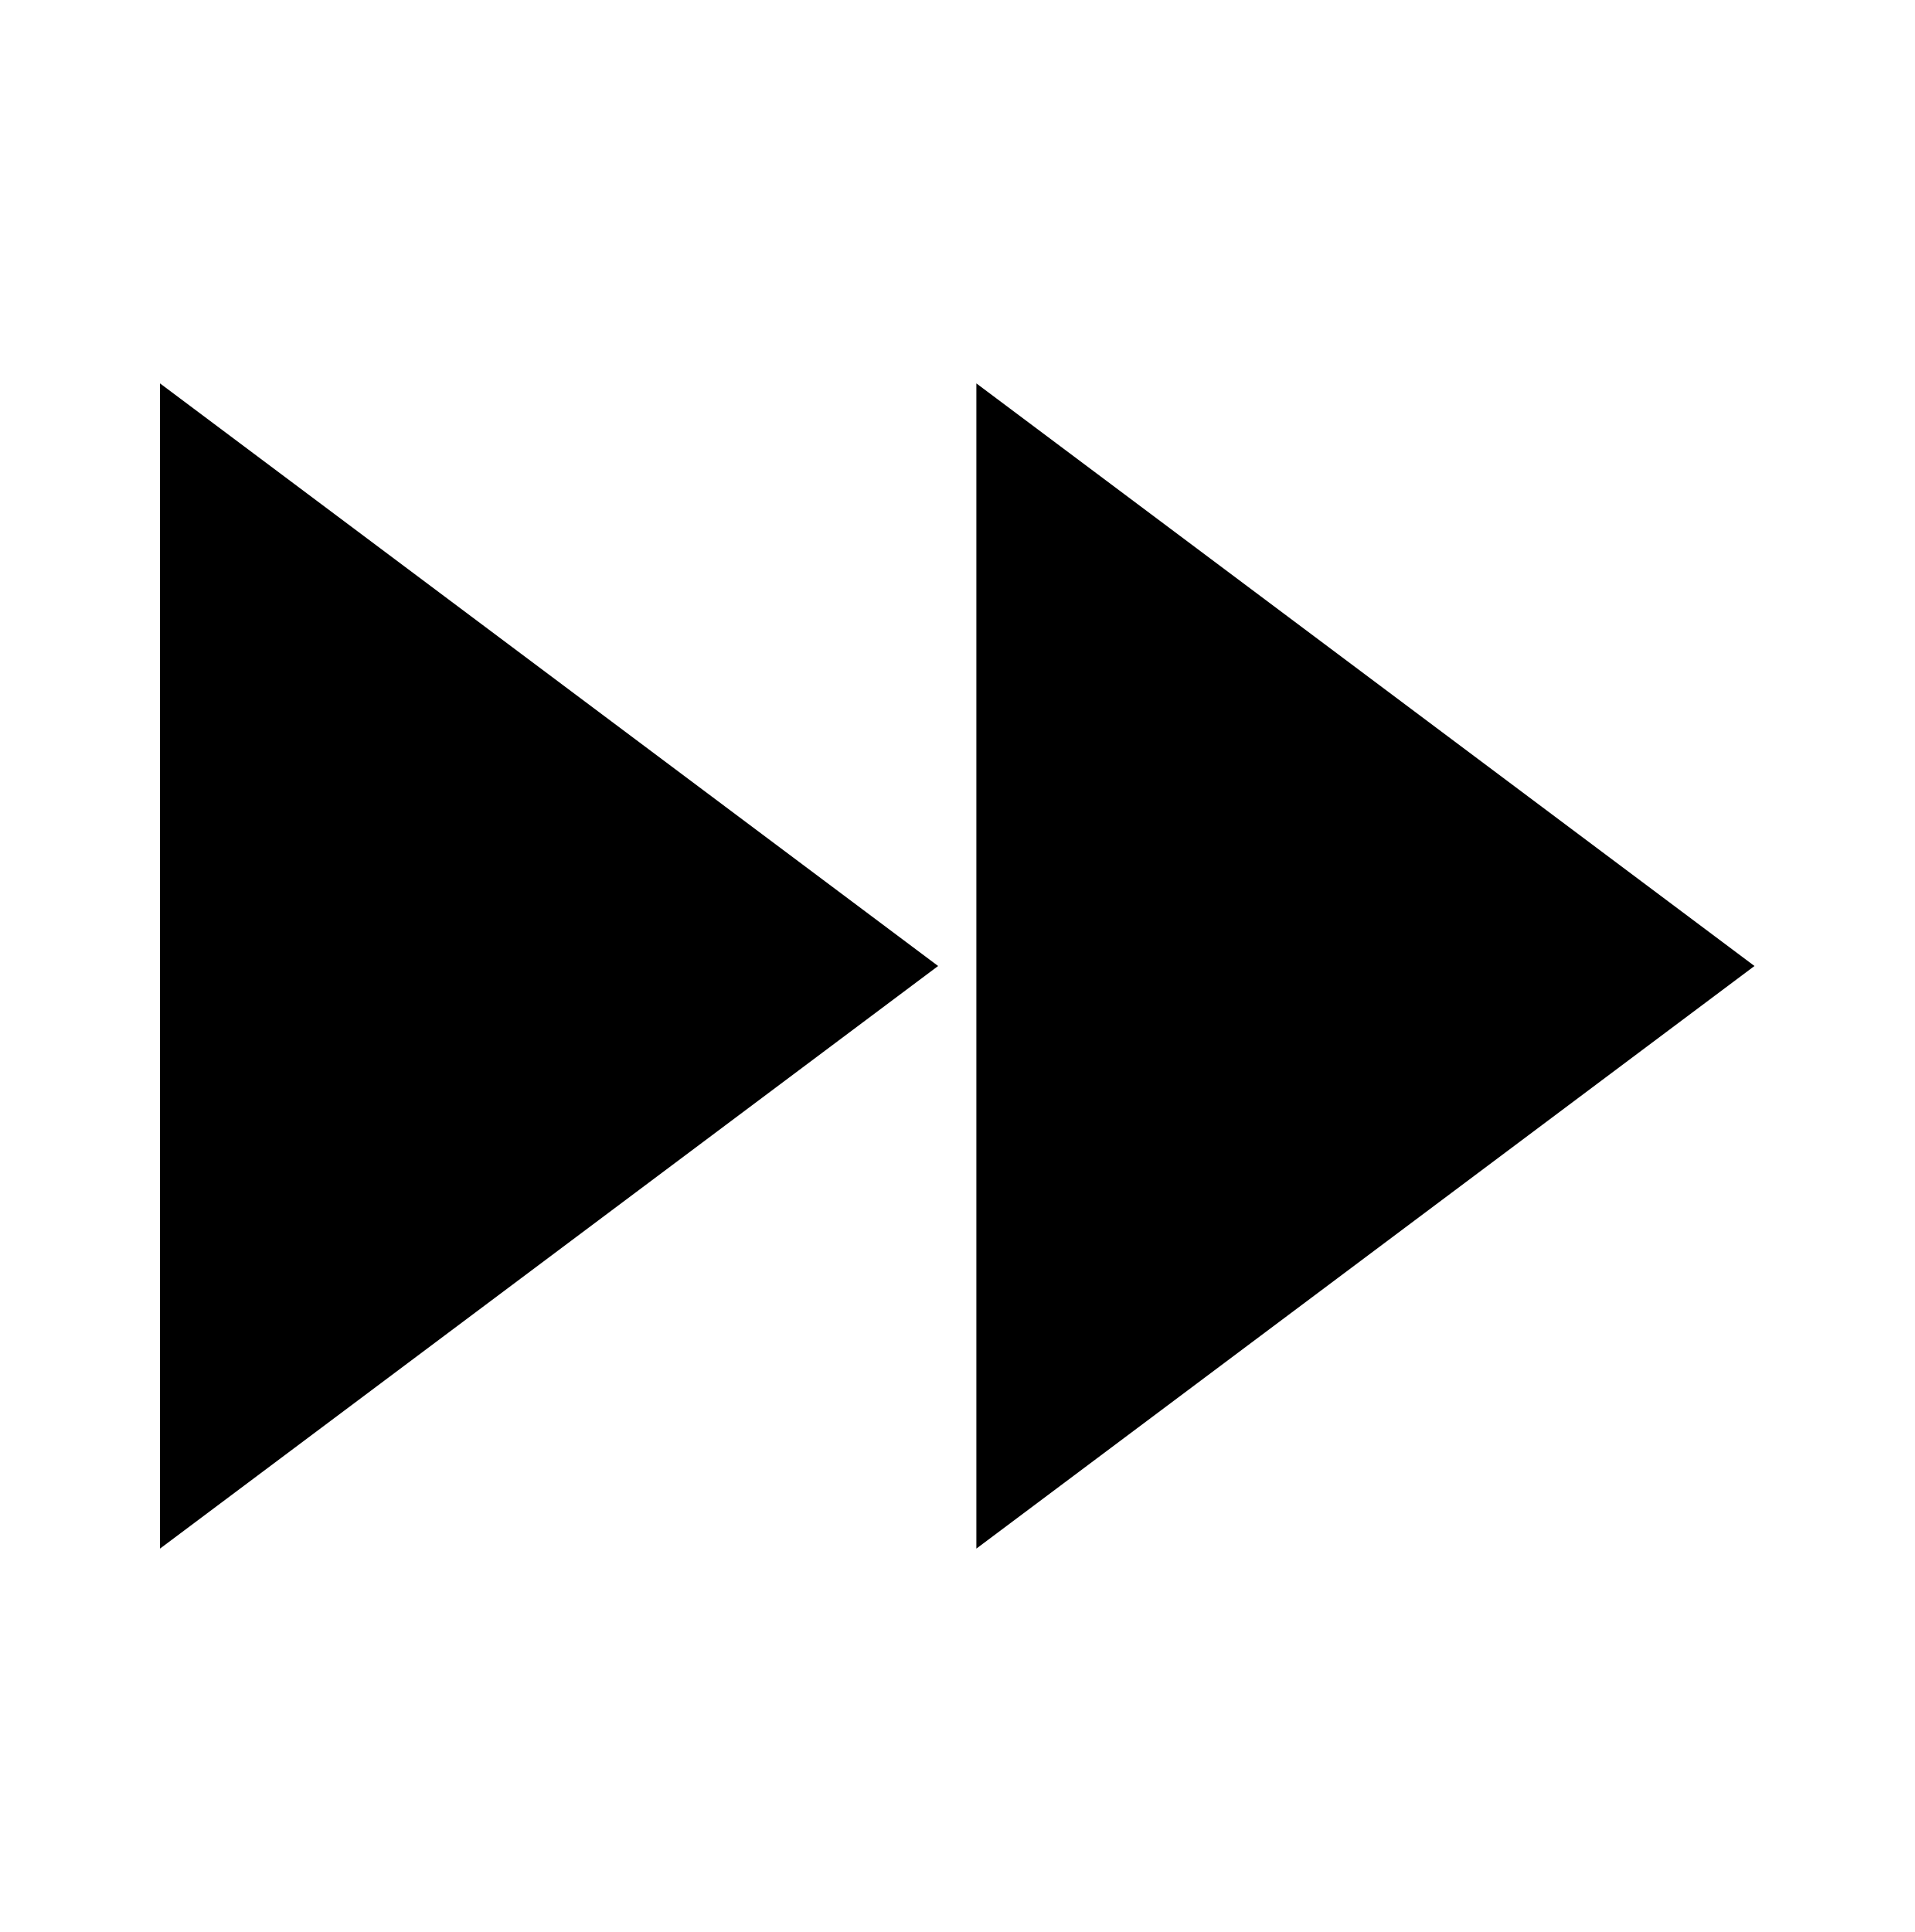
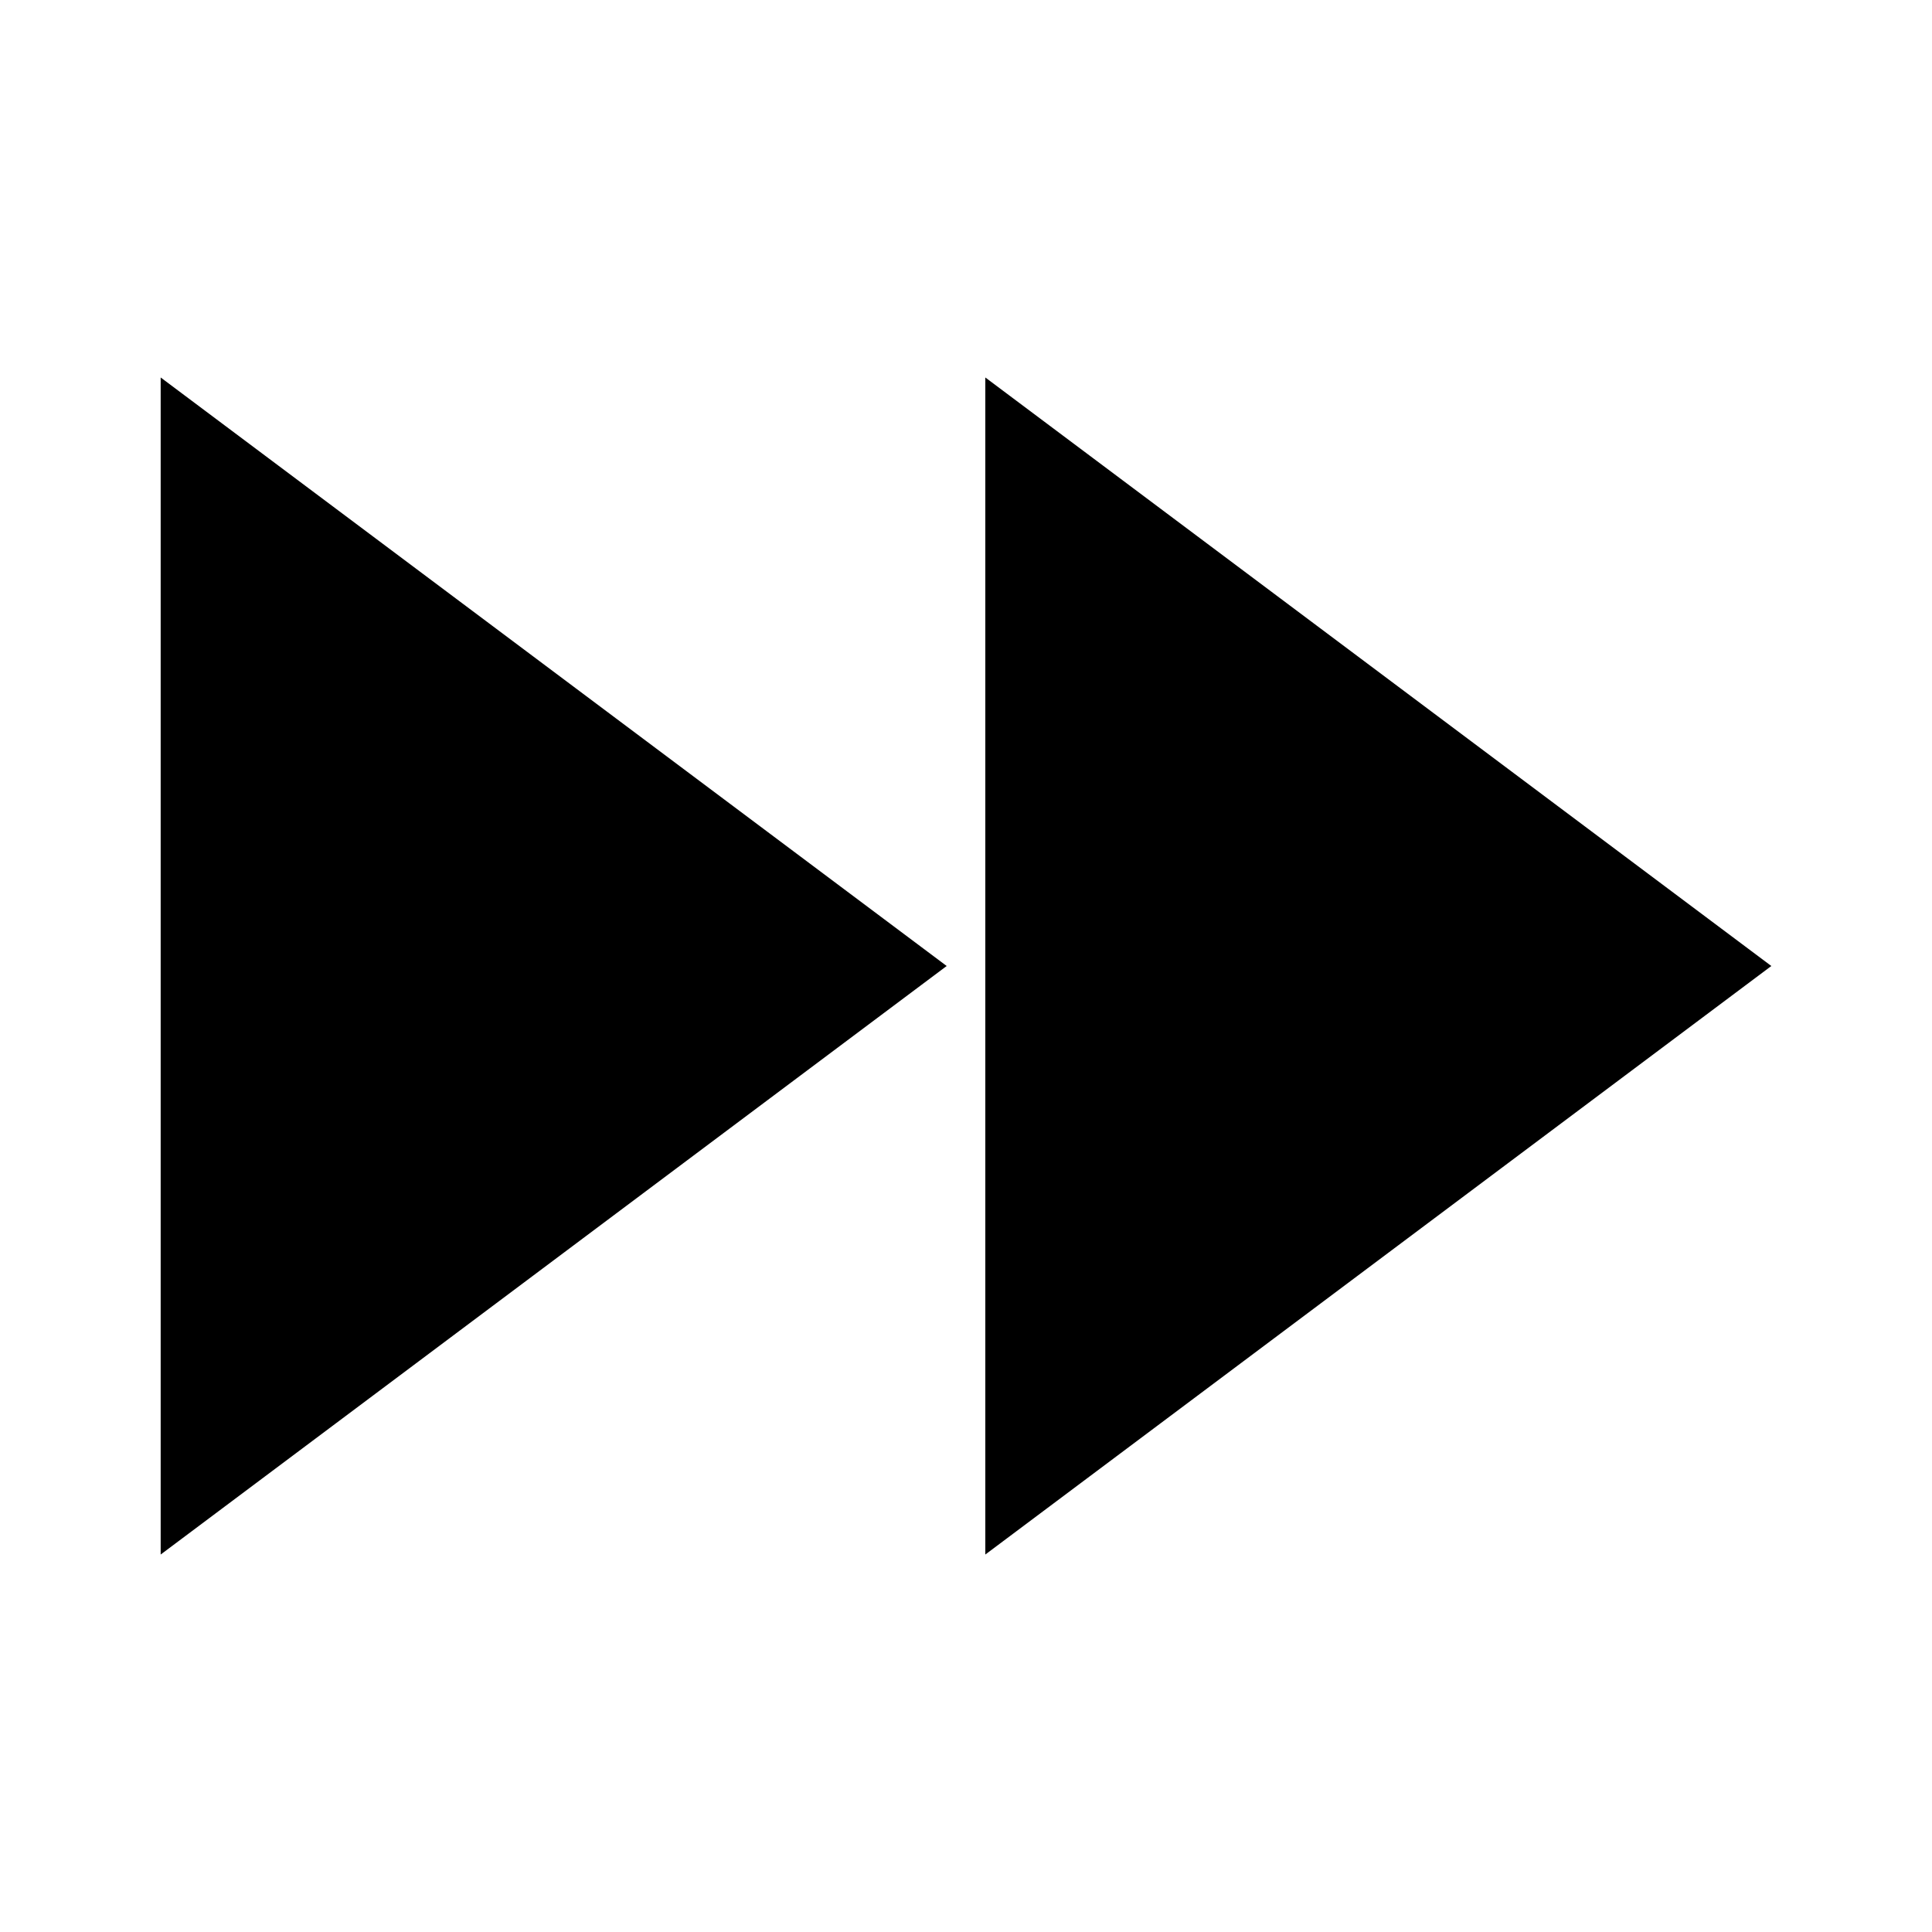
- <svg xmlns="http://www.w3.org/2000/svg" width="987.979" height="997.019" id="svg2" version="1.0">
+ <svg xmlns="http://www.w3.org/2000/svg" width="512" height="512" id="svg2" version="1.0">
  <defs id="defs4" />
-   <g id="layer1" transform="translate(-374.2178,422.7827)">
+   <g id="layer1" transform="translate(-374.2178,-62.23637)">
    <g style="font-size:1353.902px;font-style:italic;font-variant:normal;font-weight:normal;font-stretch:normal;line-height:125%;letter-spacing:0px;word-spacing:0px;fill:#000000;fill-opacity:1;stroke:none;font-family:Serif;-inkscape-font-specification:Serif Italic" id="text10546">
-       <g id="g11463" transform="matrix(-1,0,0,1,1818.498,0)">
-         <path style="fill:#000000" id="path2985" d="m 1361.707,-224.931 0,601.316 L 960.161,75.727 1361.707,-224.931 z" />
-         <path style="fill:#000000" id="path3019" d="m 940.421,-224.931 0,601.316 L 538.874,75.727 940.421,-224.931 z" />
-       </g>
+       <path id="path3019" style="fill:#000000" d="m 635.338,162.272 0,311.929 208.3,-155.964 -208.3,-155.964 z m -218.54,0 0,311.929 L 625.098,318.236 416.798,162.272 z" />
    </g>
  </g>
</svg>
